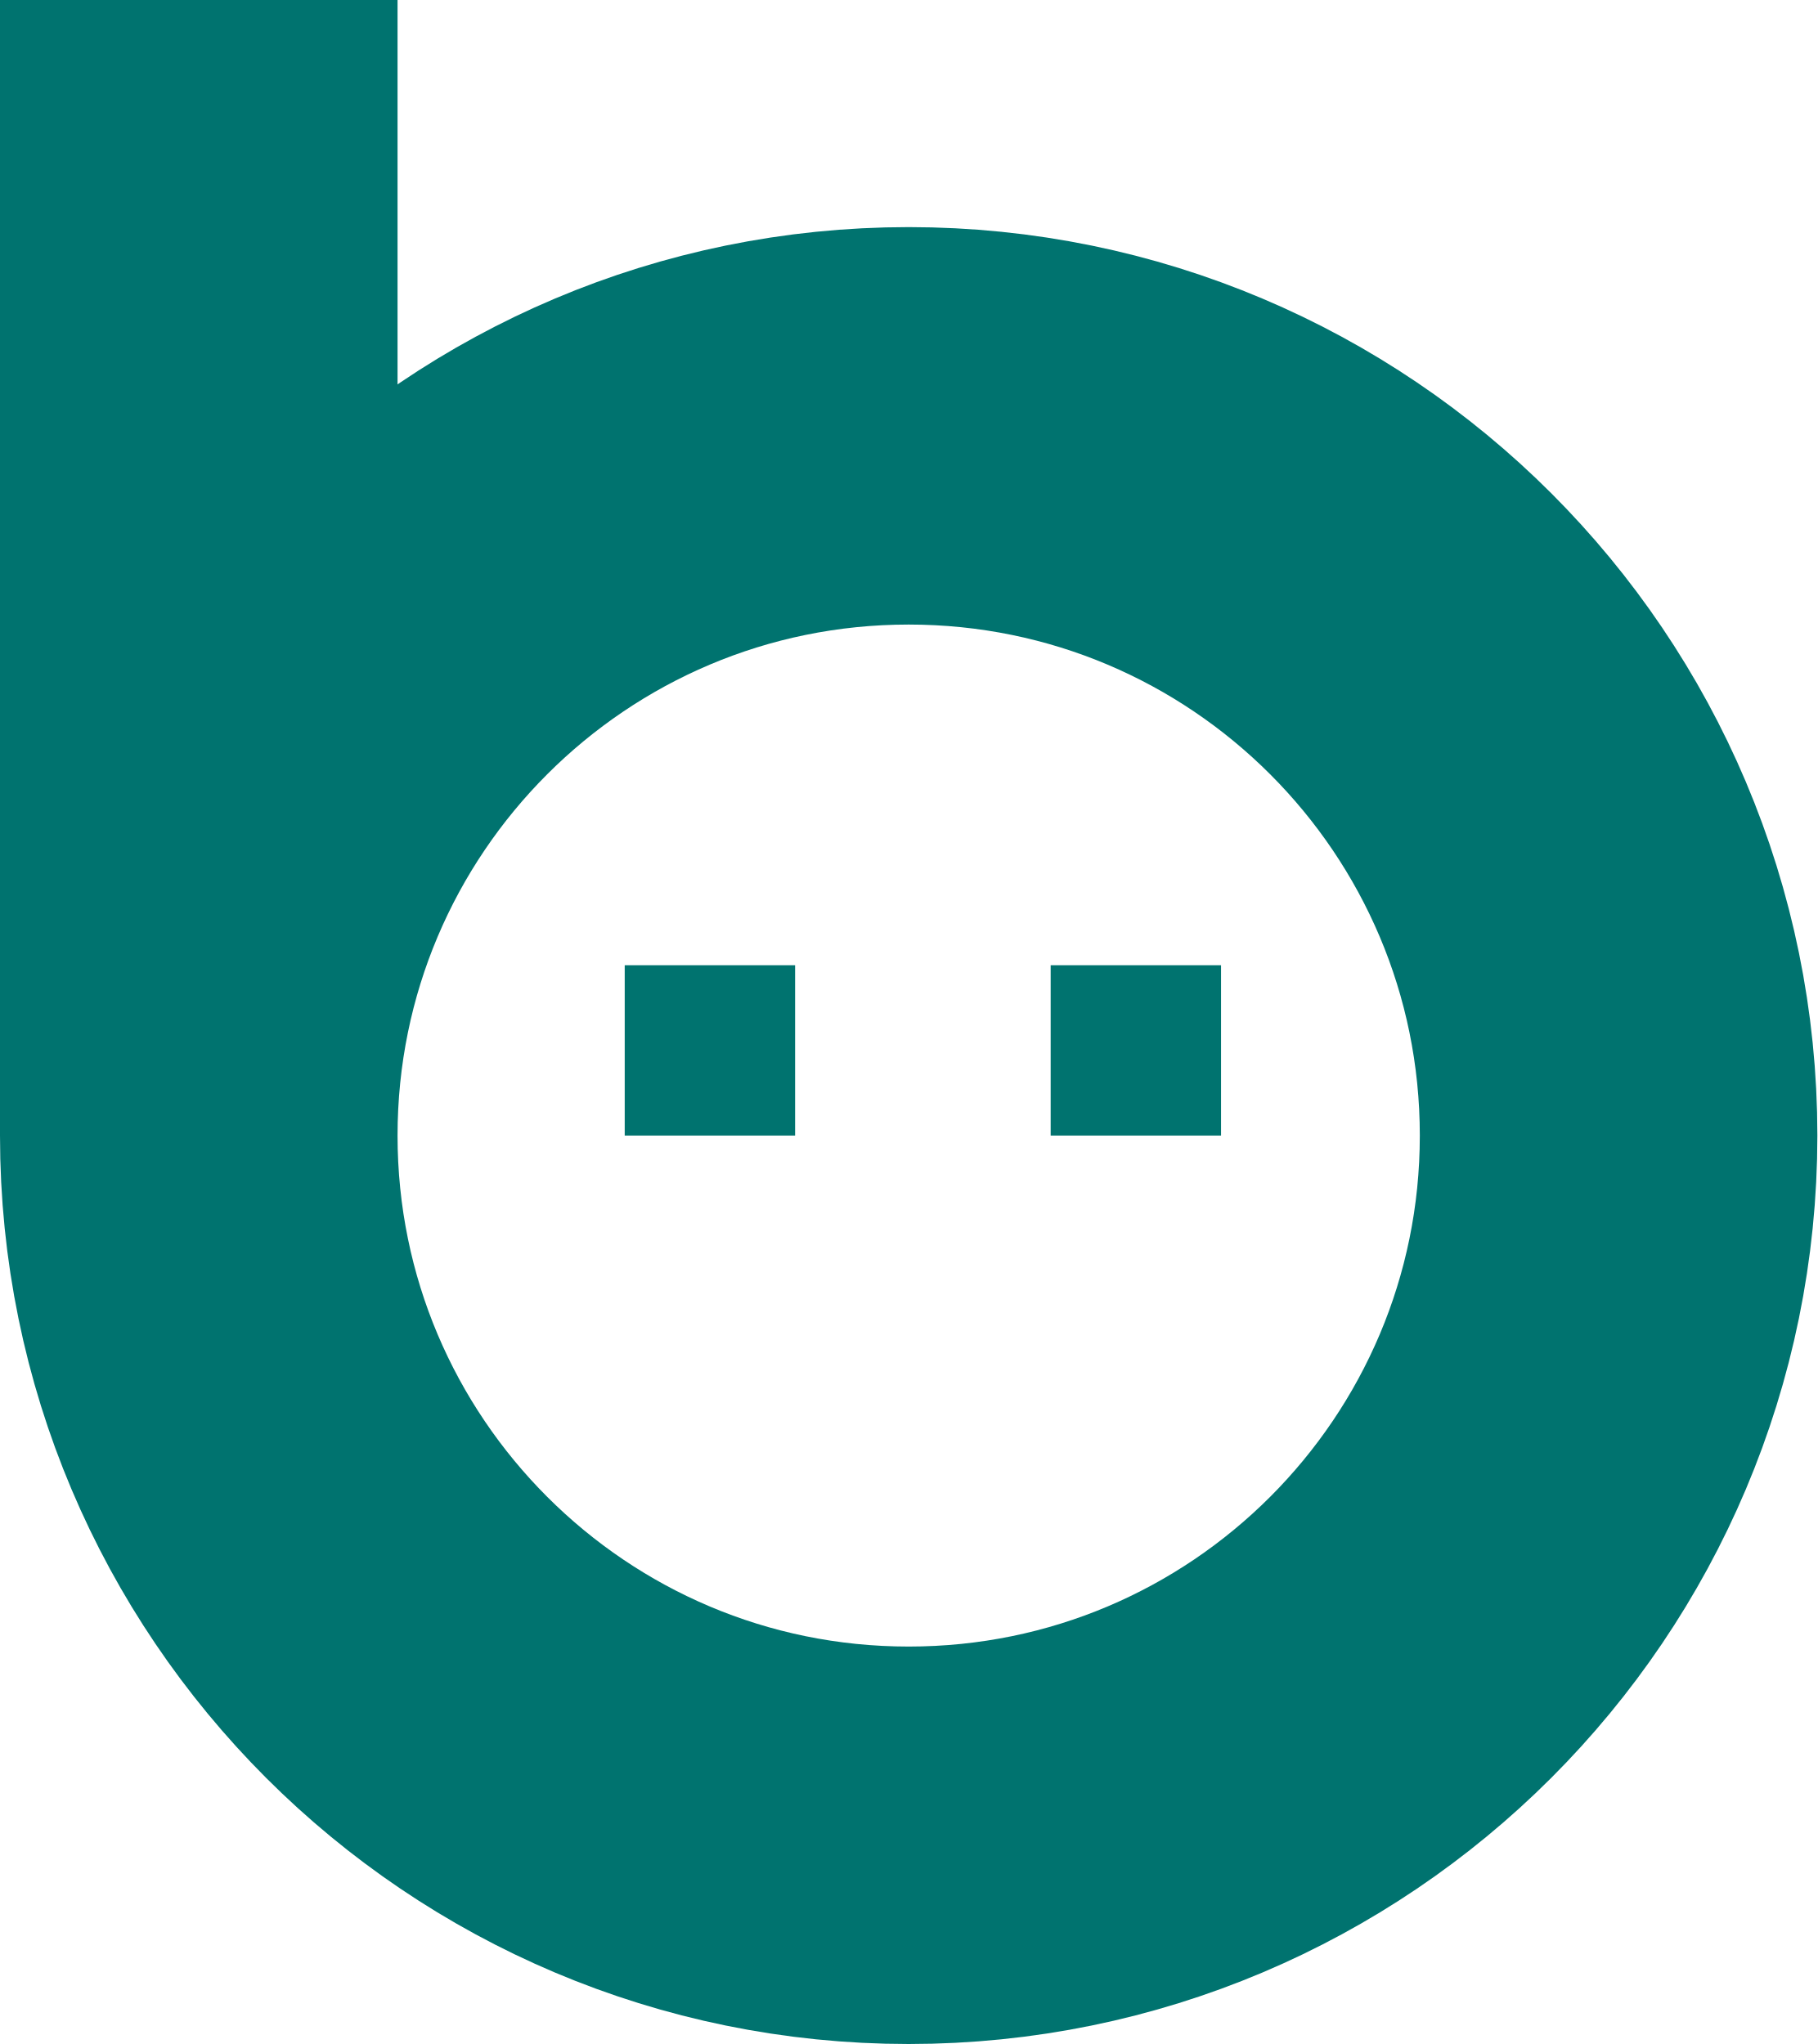
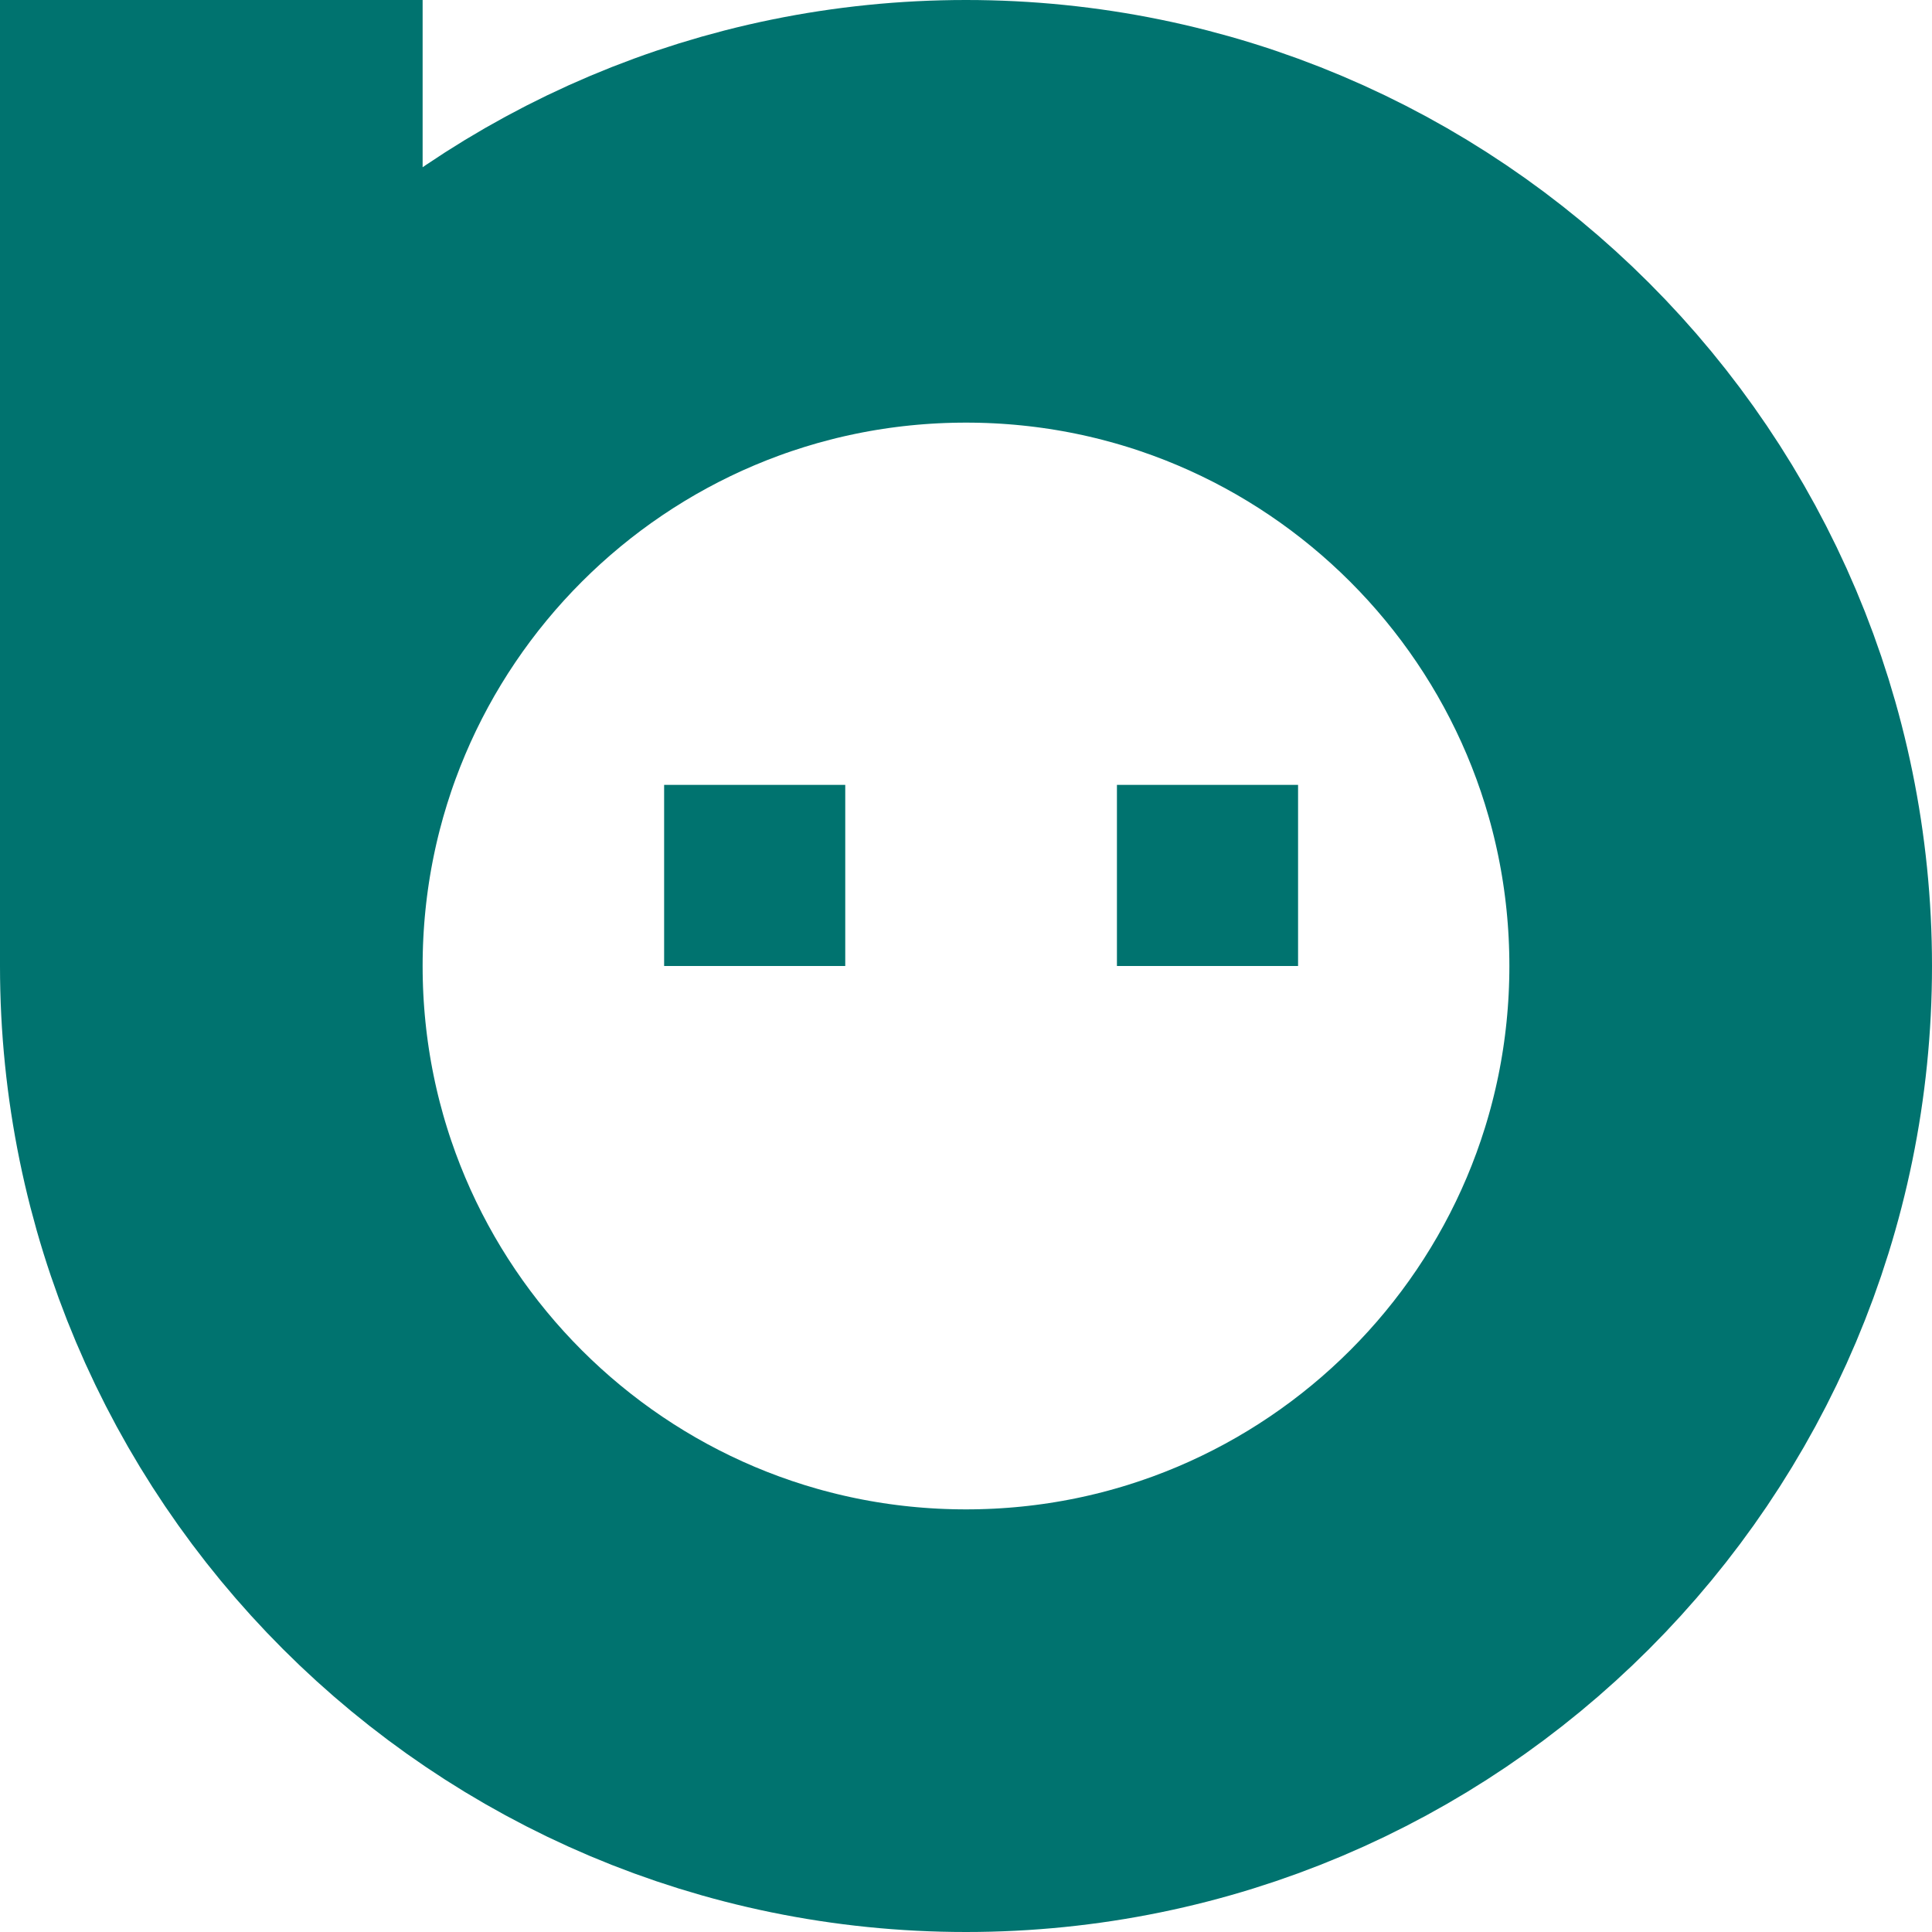
- <svg xmlns="http://www.w3.org/2000/svg" viewBox="0 0 64 72" fill="none" role="img" aria-label="Saoirse">
+ <svg xmlns="http://www.w3.org/2000/svg" viewBox="0 0 64 64" fill="none" role="img" aria-label="Saoirse">
  <g stroke="#00736F">
-     <path d="M7 40C7 26.193 18.193 15 32 15C45.807 15 57 26.193 57 40C57 53.807 45.807 65 32 65C18.193 65 7 53.807 7 40ZM7 40V0" stroke-width="14" />
-     <path d="M22 37H28" stroke-width="6" />
-     <path d="M37 37H43" stroke-width="6" />
+     <path d="M7 32C7 18.193 18.193 7 32 7C45.807 7 57 18.193 57 32C57 45.807 45.807 57 32 57C18.193 57 7 45.807 7 32ZM7 32V0" stroke-width="14" />
+     <path d="M22 29H28" stroke-width="6" />
+     <path d="M37 29H43" stroke-width="6" />
  </g>
</svg>
